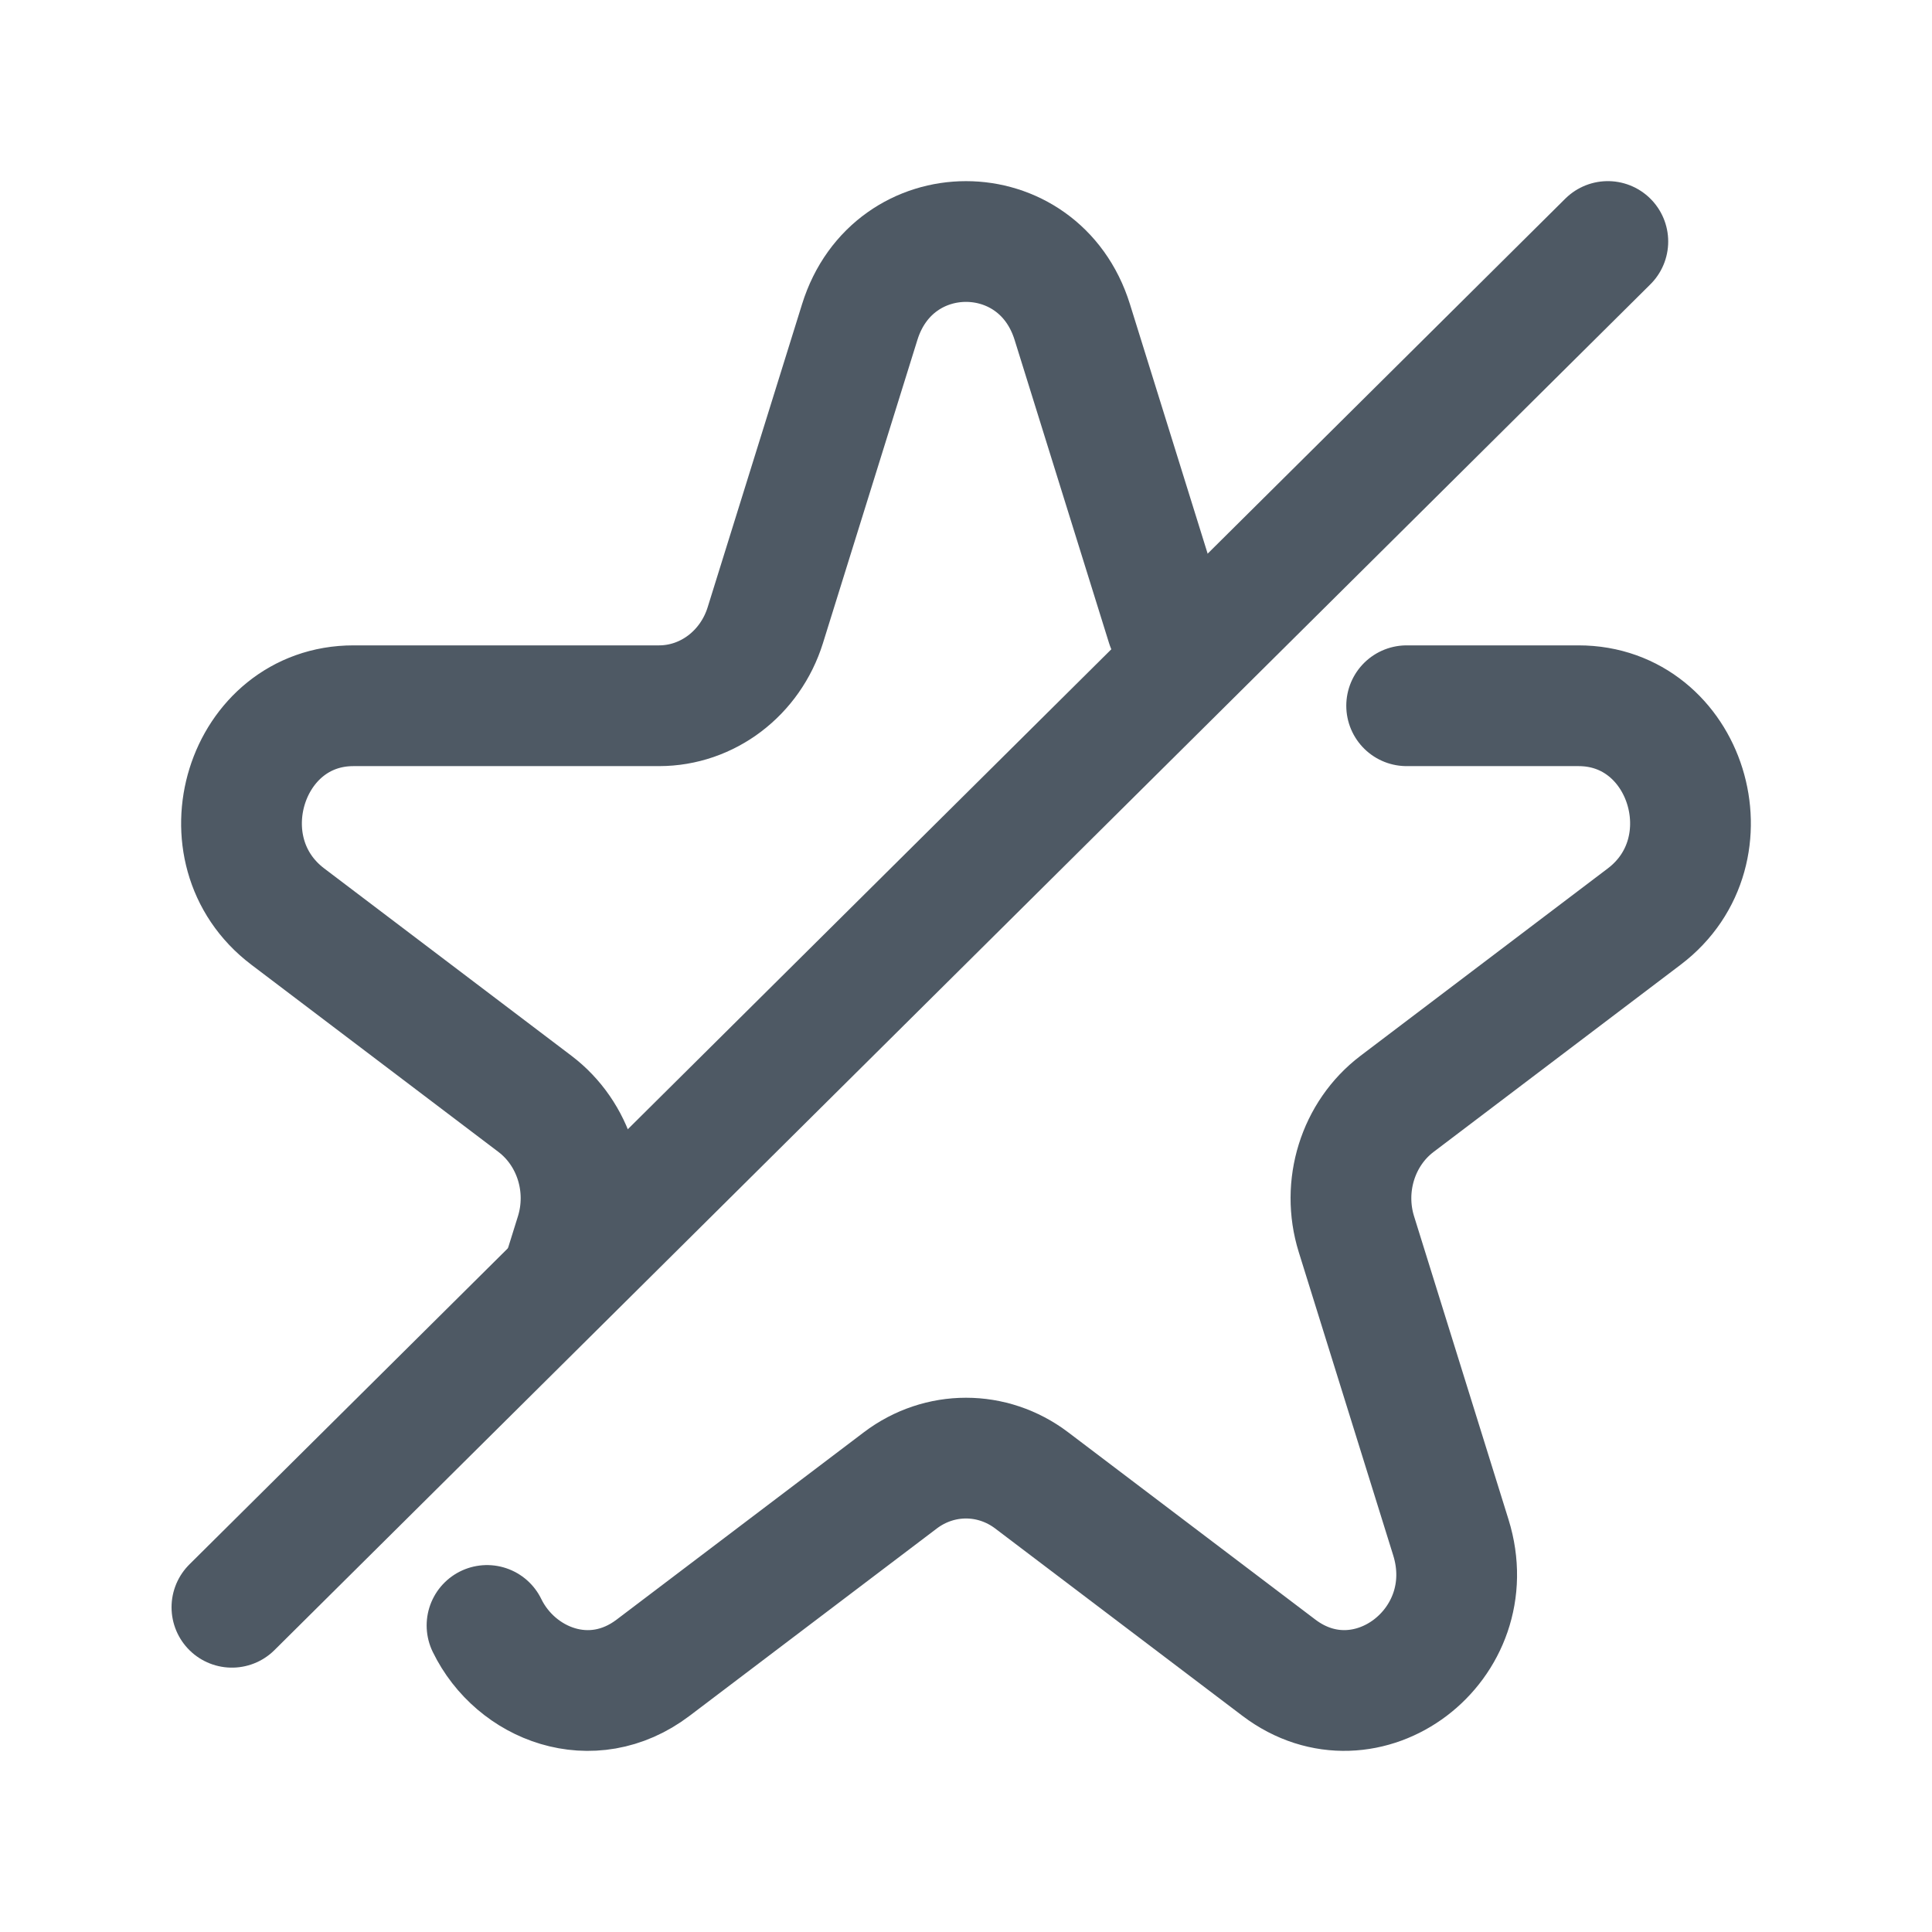
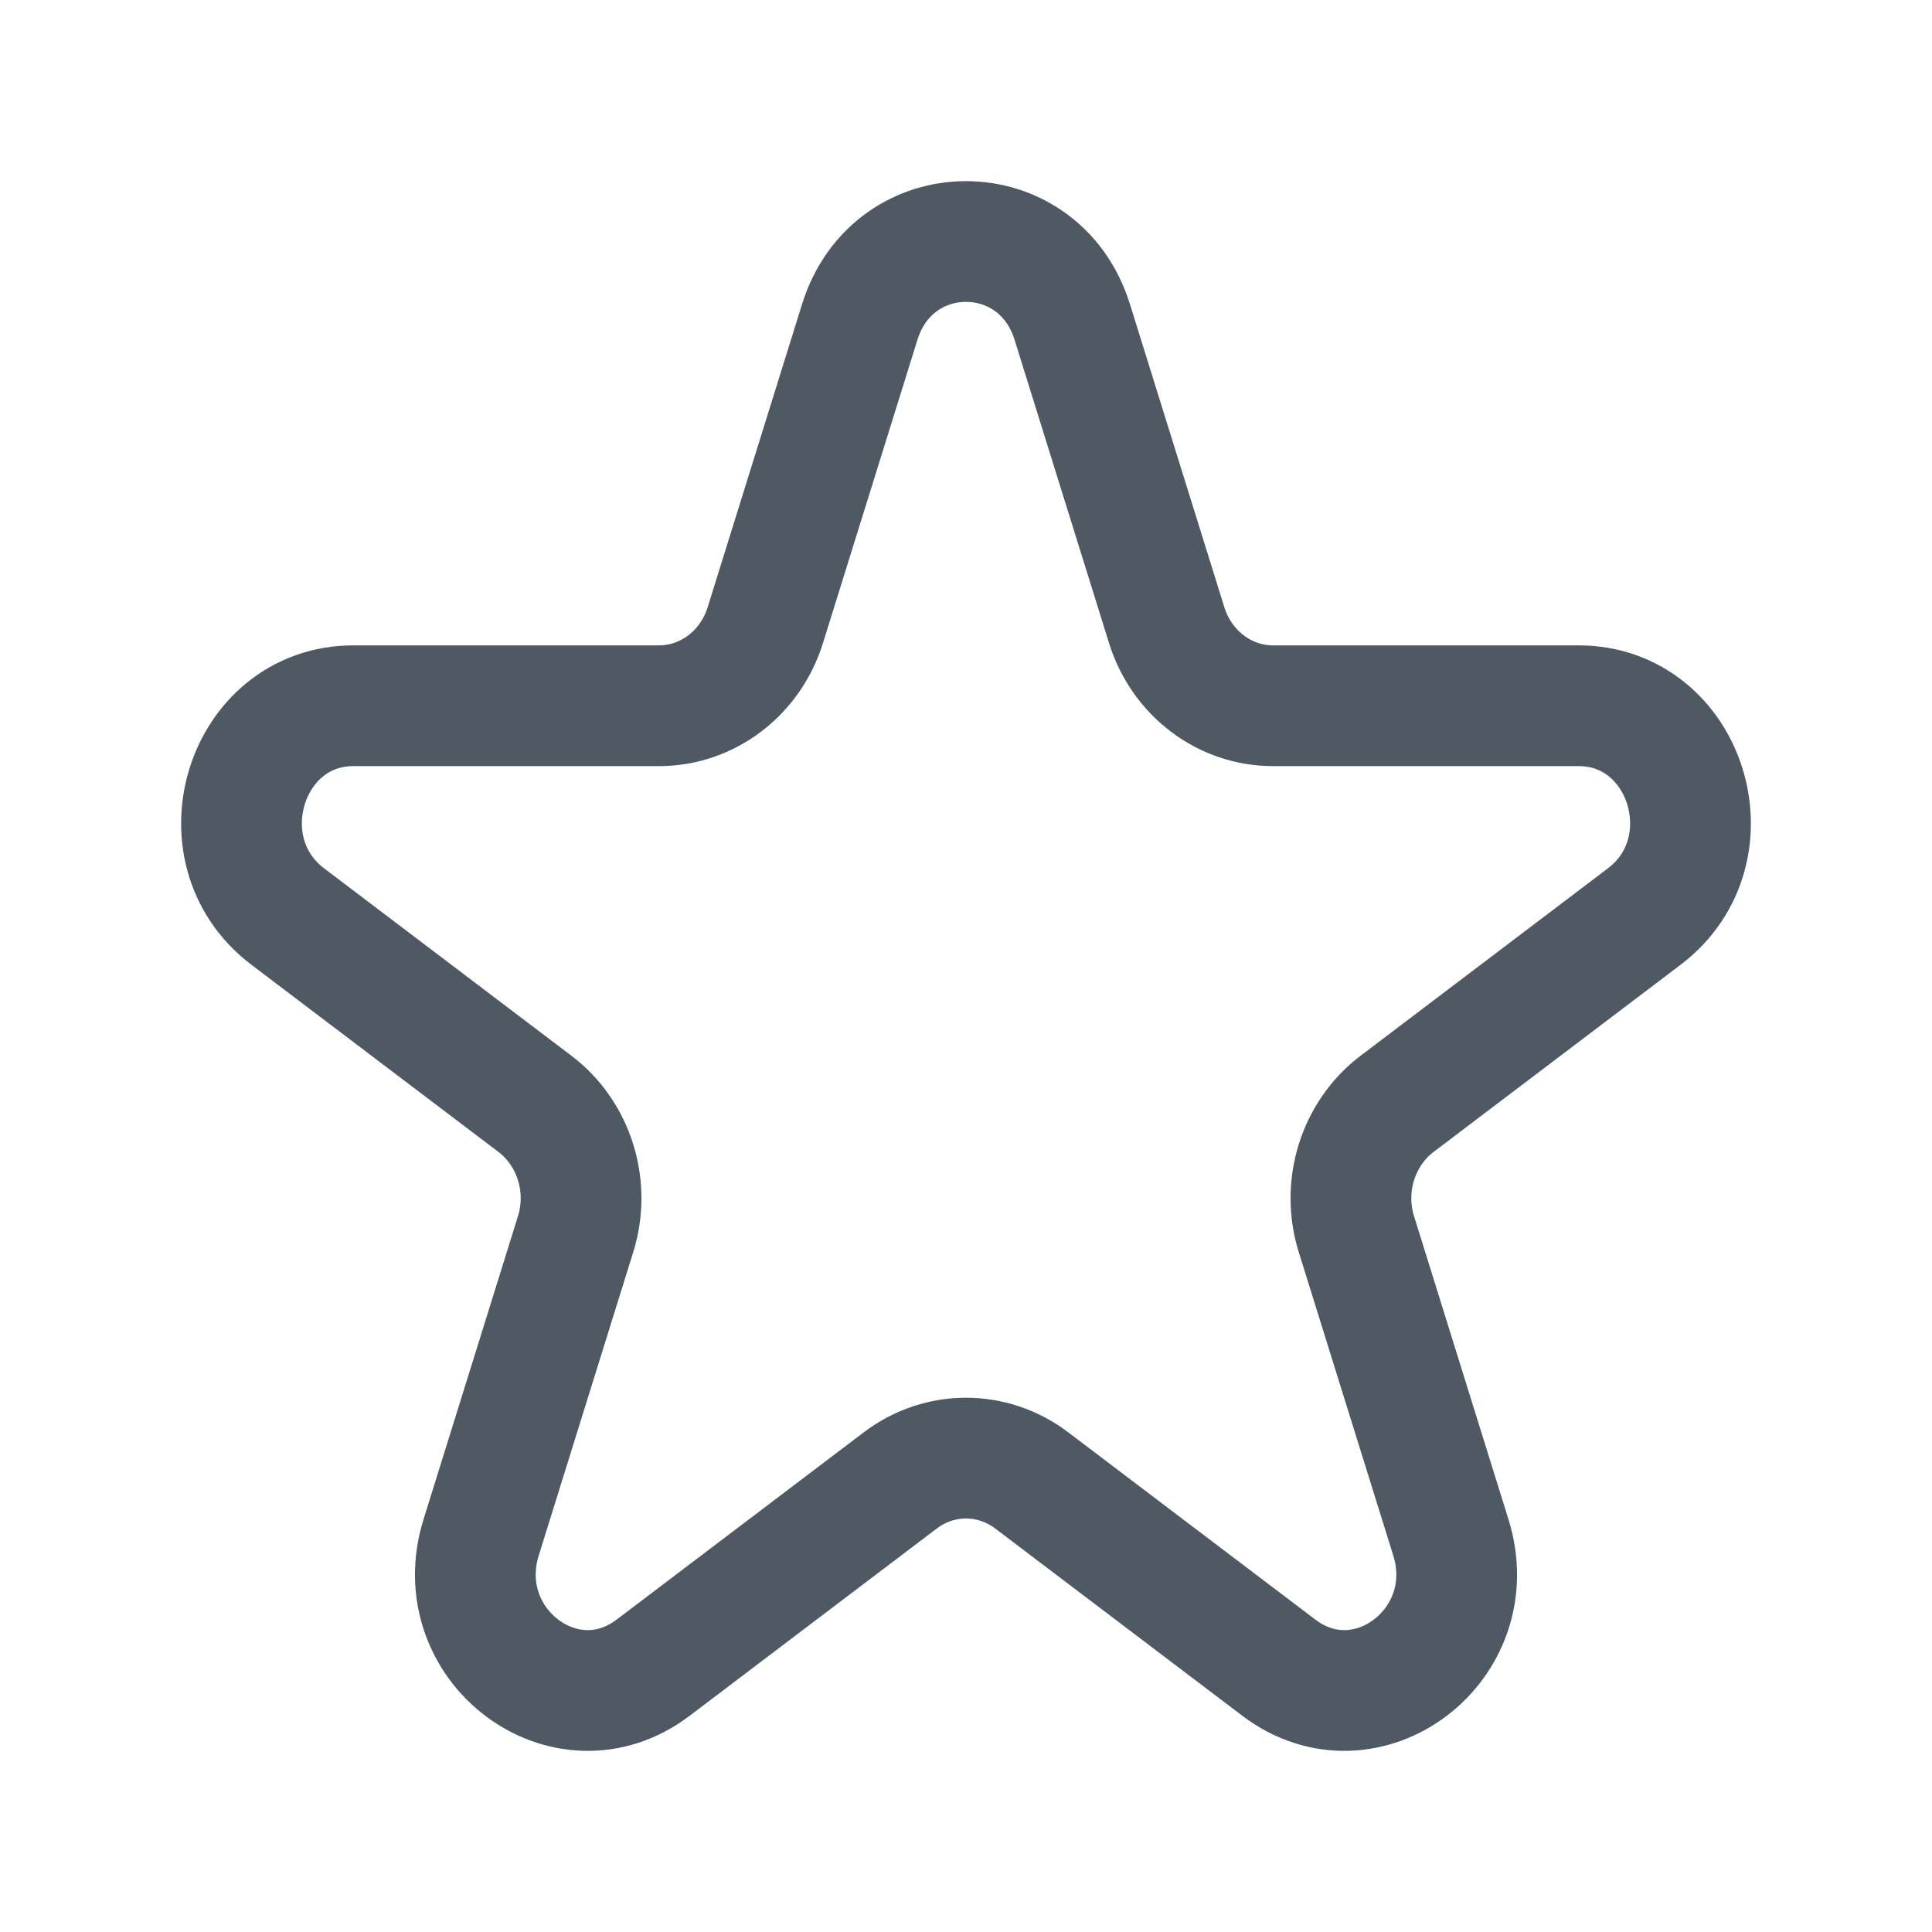
<svg xmlns="http://www.w3.org/2000/svg" width="24" height="24" viewBox="0 0 24 24" fill="none">
-   <path d="M14.493 7.766L13.32 4C12.905 2.667 11.095 2.667 10.68 4L9.507 7.766C9.321 8.363 8.788 8.767 8.187 8.767H4.391C3.046 8.767 2.487 10.562 3.575 11.386L6.646 13.713C7.132 14.082 7.336 14.736 7.15 15.332L7.003 15.803M17.474 8.767H17.711H19.609C20.954 8.767 21.513 10.562 20.425 11.386L17.354 13.713C16.868 14.082 16.664 14.736 16.85 15.332L18.023 19.098C18.439 20.432 16.975 21.541 15.887 20.717L12.816 18.39C12.329 18.021 11.671 18.021 11.184 18.39L8.113 20.717C7.352 21.294 6.406 20.924 6.05 20.192" stroke="#4E5964" stroke-width="1.5" stroke-linecap="round" />
-   <path d="M19.973 3L2.881 19.966" stroke="#4E5964" stroke-width="1.5" stroke-linecap="round" stroke-linejoin="round" />
+   <path d="M10.68 4C11.095 2.667 12.905 2.667 13.32 4L14.493 7.766C14.679 8.363 15.212 8.767 15.813 8.767H19.609C20.954 8.767 21.513 10.562 20.425 11.386L17.354 13.713C16.868 14.082 16.664 14.736 16.85 15.332L18.023 19.098C18.439 20.432 16.975 21.541 15.887 20.717L12.816 18.39C12.329 18.021 11.671 18.021 11.184 18.39L8.113 20.717C7.025 21.541 5.562 20.432 5.977 19.098L7.15 15.332C7.336 14.736 7.132 14.082 6.646 13.713L3.575 11.386C2.487 10.562 3.046 8.767 4.391 8.767H8.187C8.788 8.767 9.321 8.363 9.507 7.766L10.68 4Z" stroke="#4E5964" stroke-width="1.5" />
</svg>
